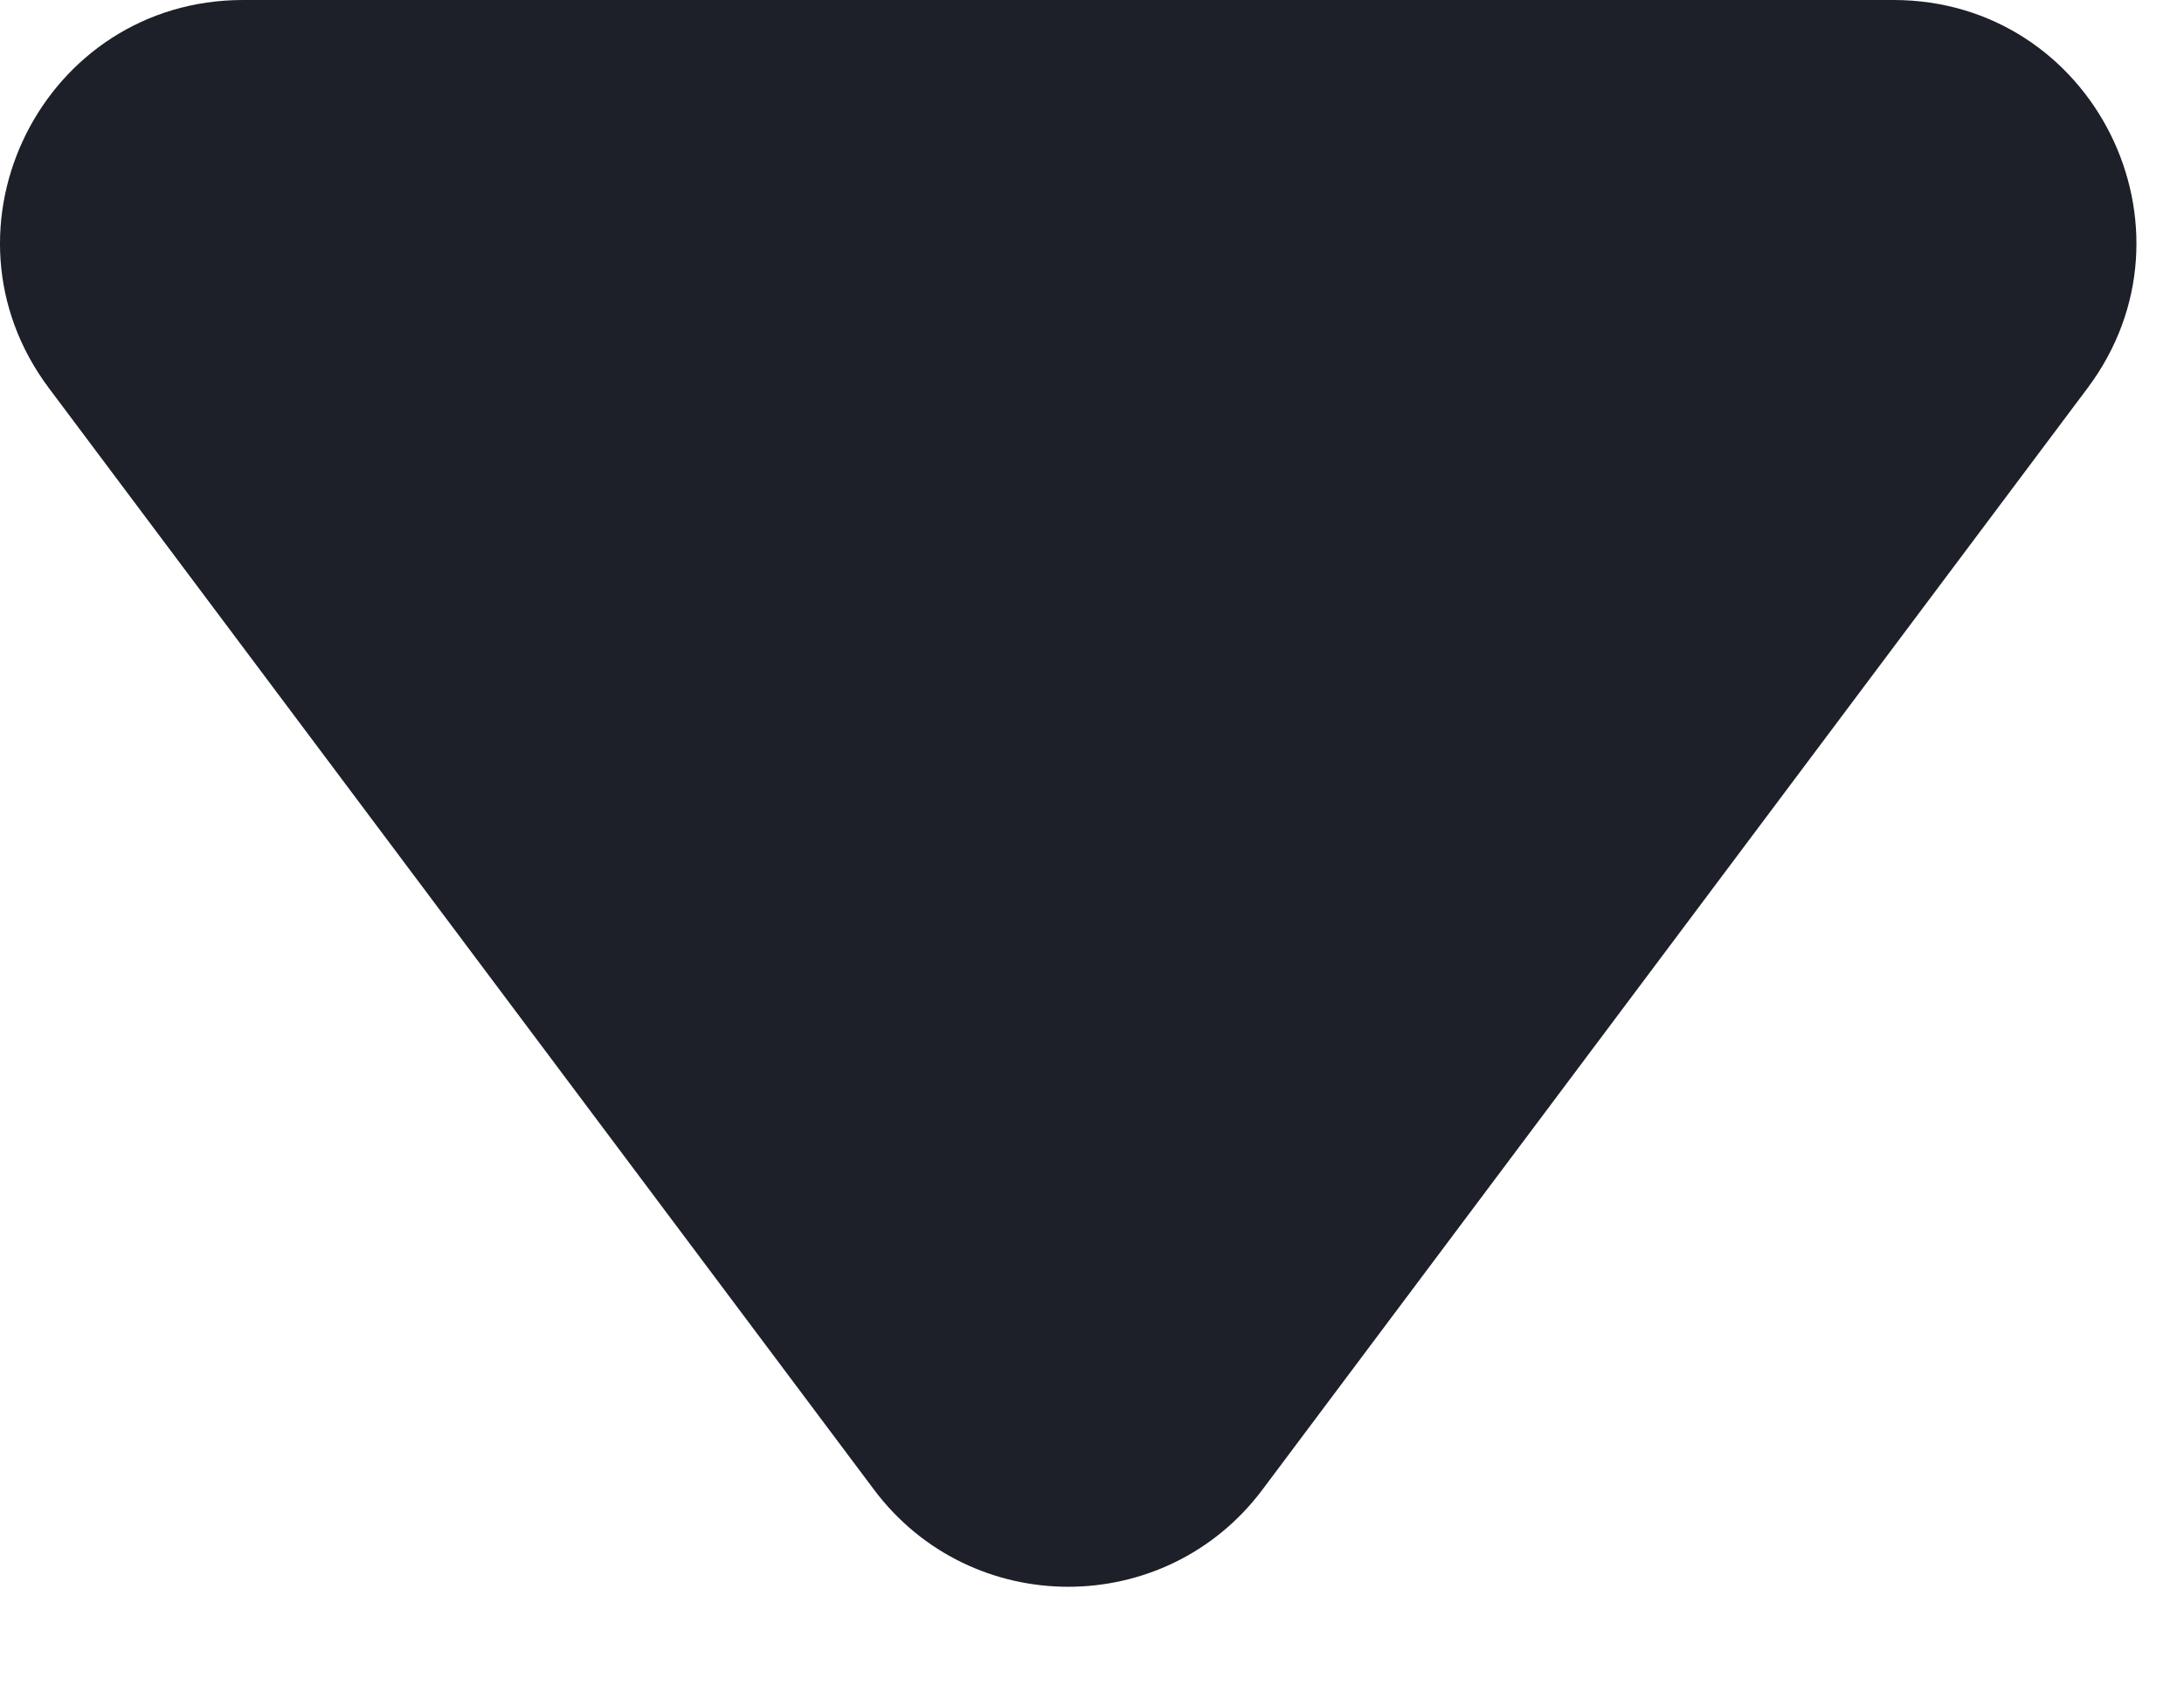
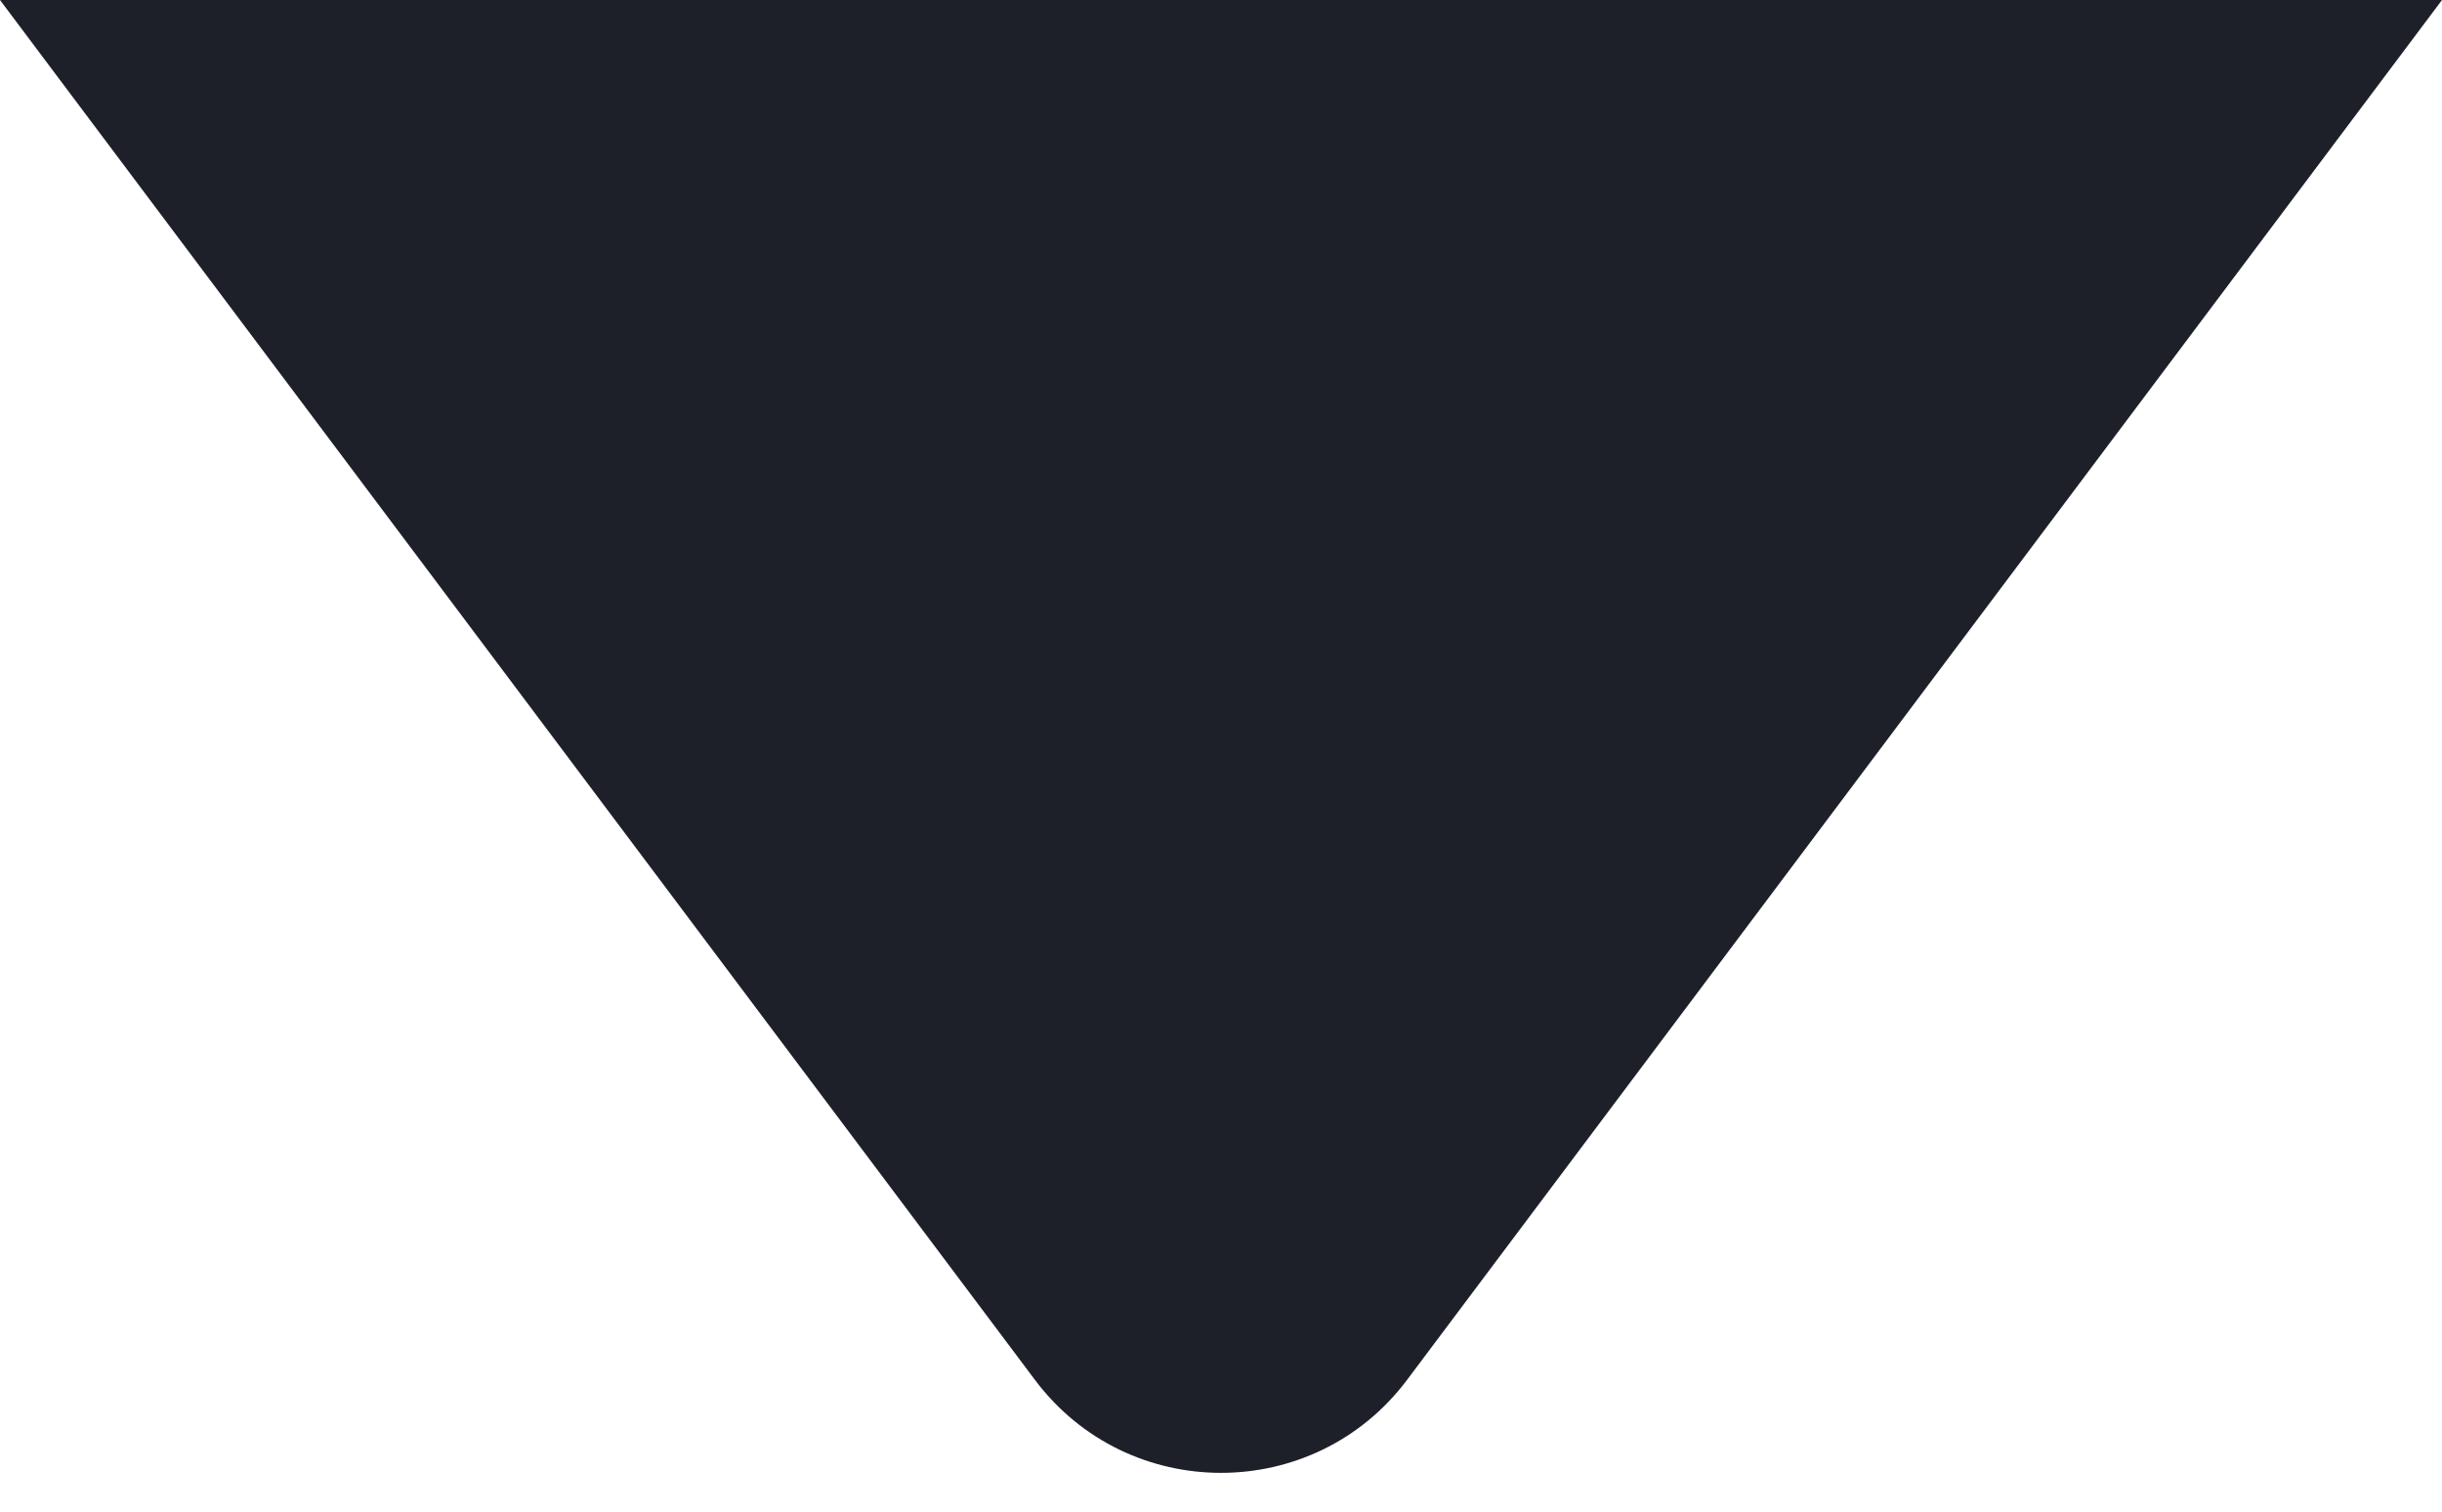
- <svg xmlns="http://www.w3.org/2000/svg" width="18" height="14" viewBox="0 0 18 14" fill="none">
-   <path d="M10.405 12.278C9.605 13.346 8.003 13.346 7.203 12.278L0.403 3.199C-0.585 1.88 0.356 -2.57492e-05 2.004 -2.57492e-05L15.605 -2.57492e-05C17.252 -2.57492e-05 18.193 1.88 17.205 3.199L10.405 12.278Z" fill="#1D2028" />
+ <svg xmlns="http://www.w3.org/2000/svg" width="21" height="13" viewBox="0 0 21 13" fill="none">
+   <path d="M12.1 11.867C11.3 12.933 9.7 12.933 8.9 11.867L2.37475e-07 0L21 0L12.1 11.867Z" fill="#1D2028" />
</svg>
